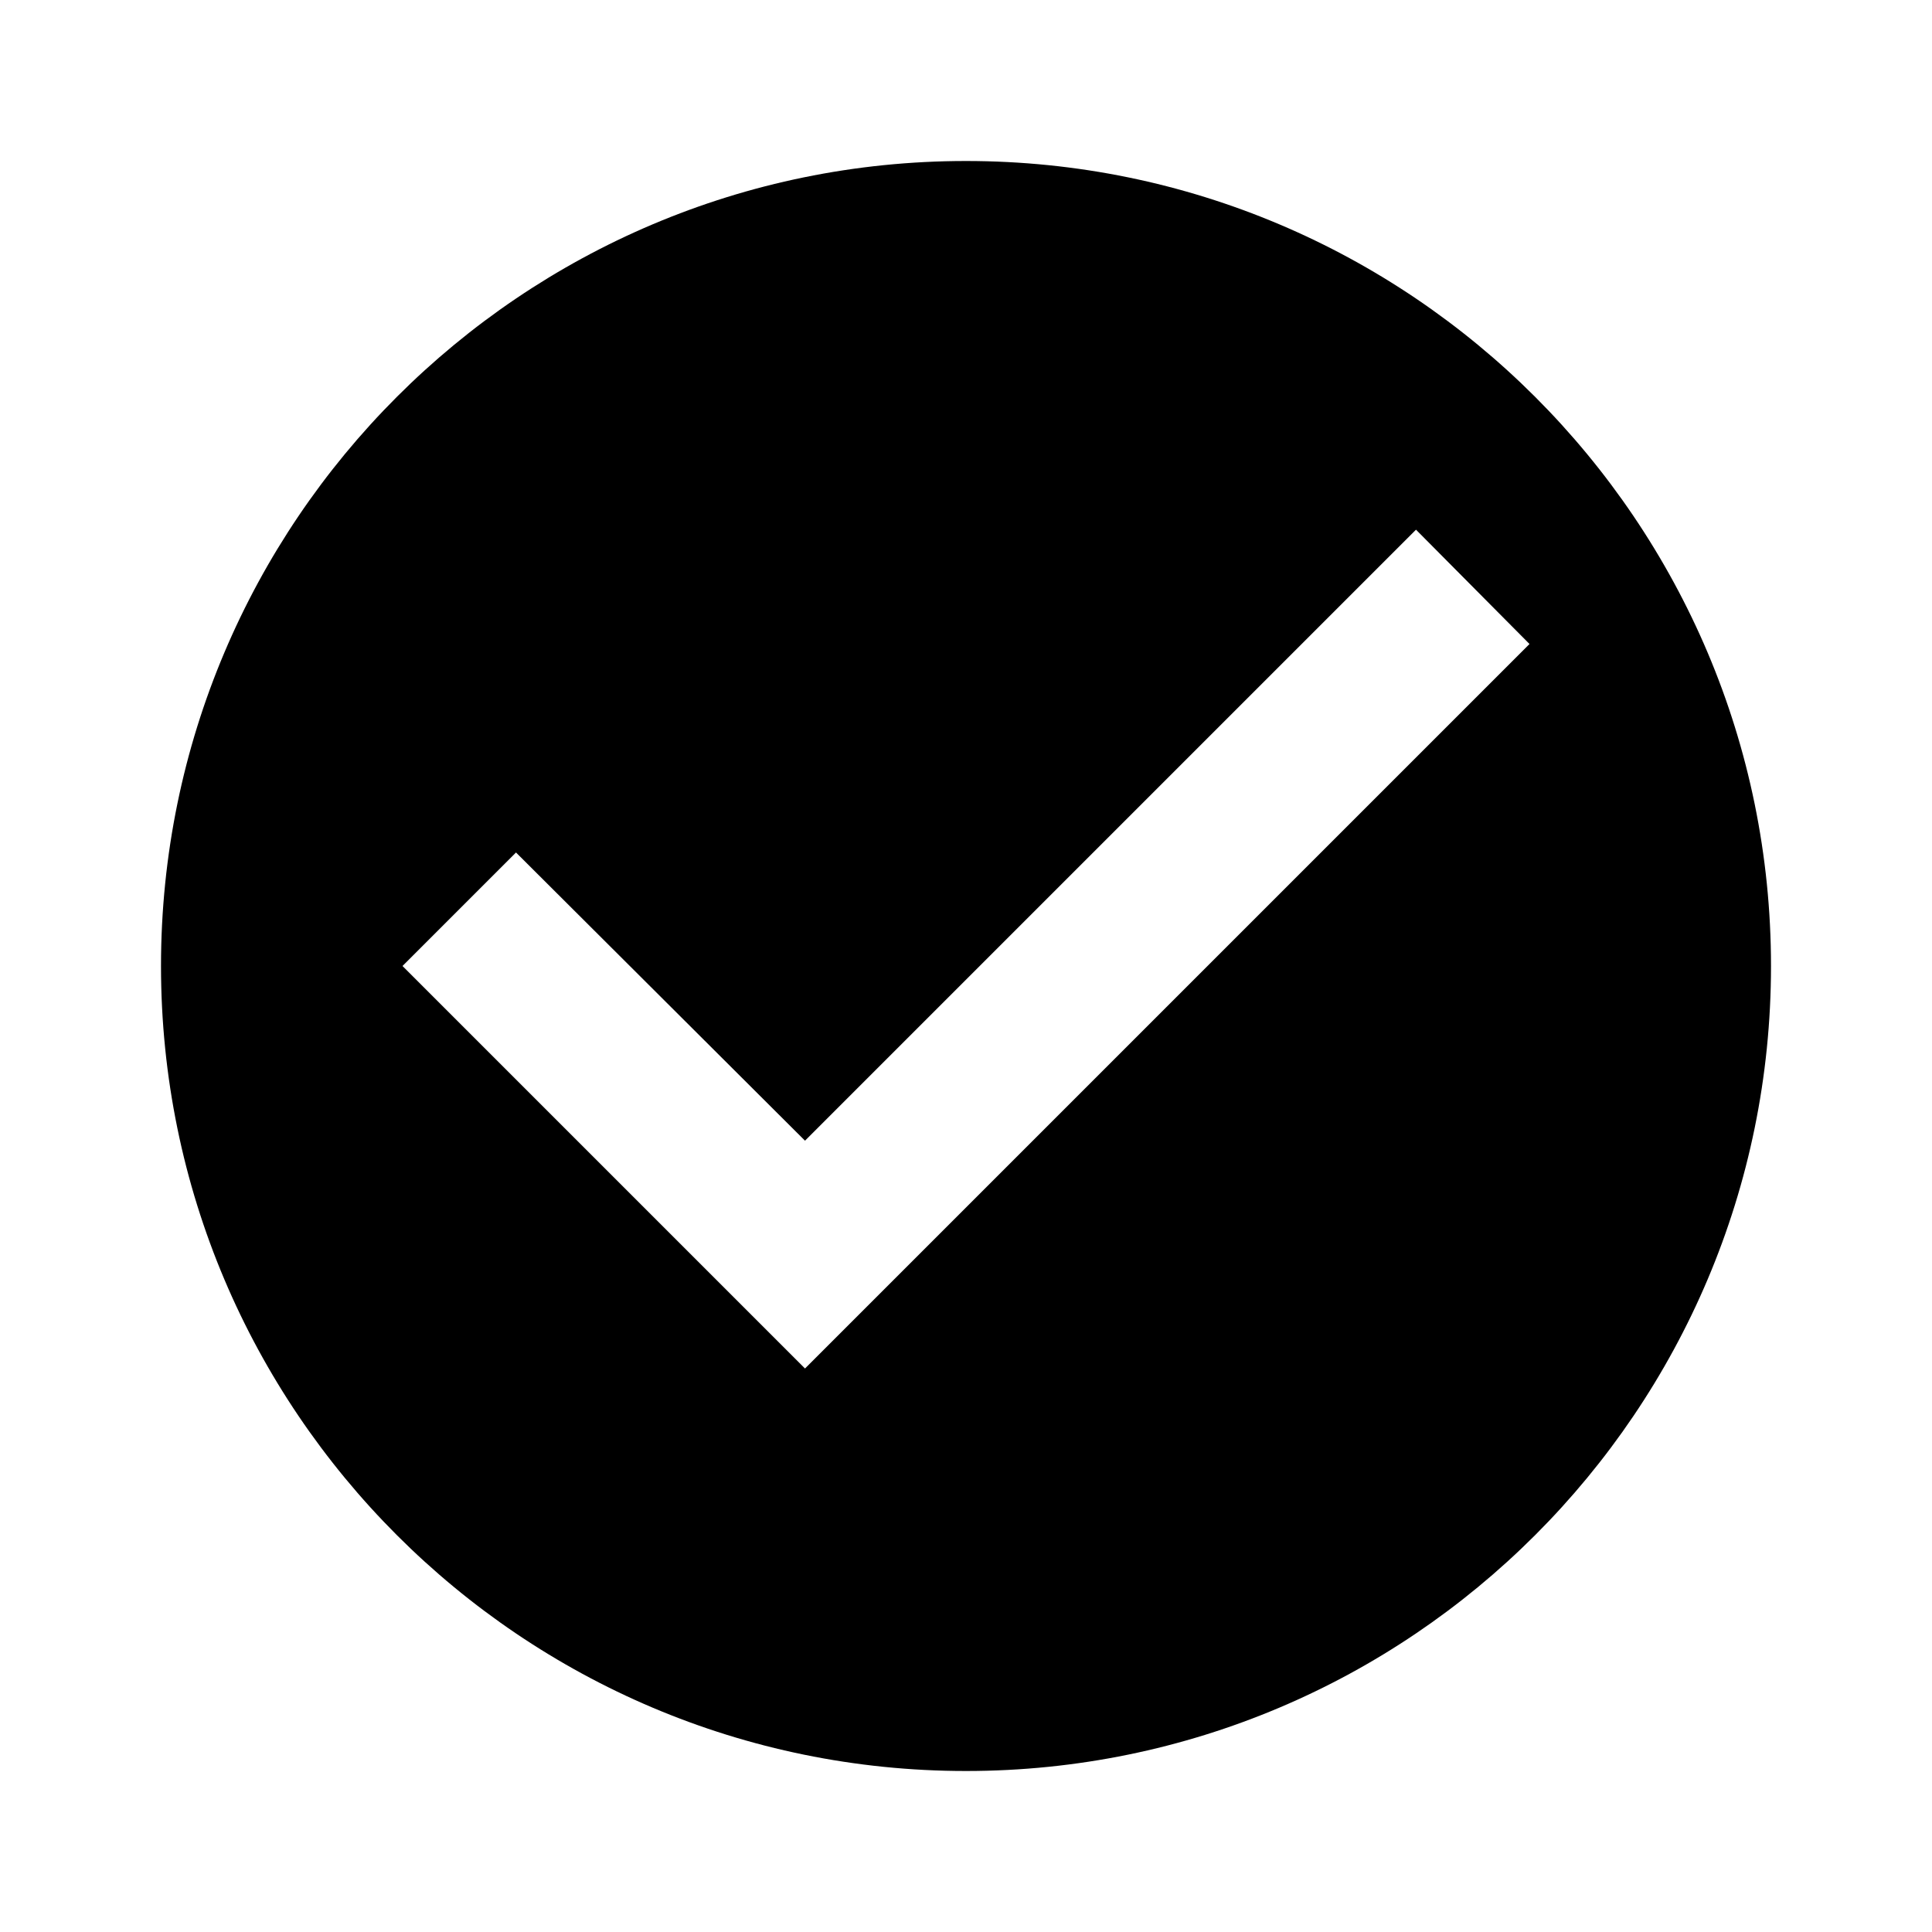
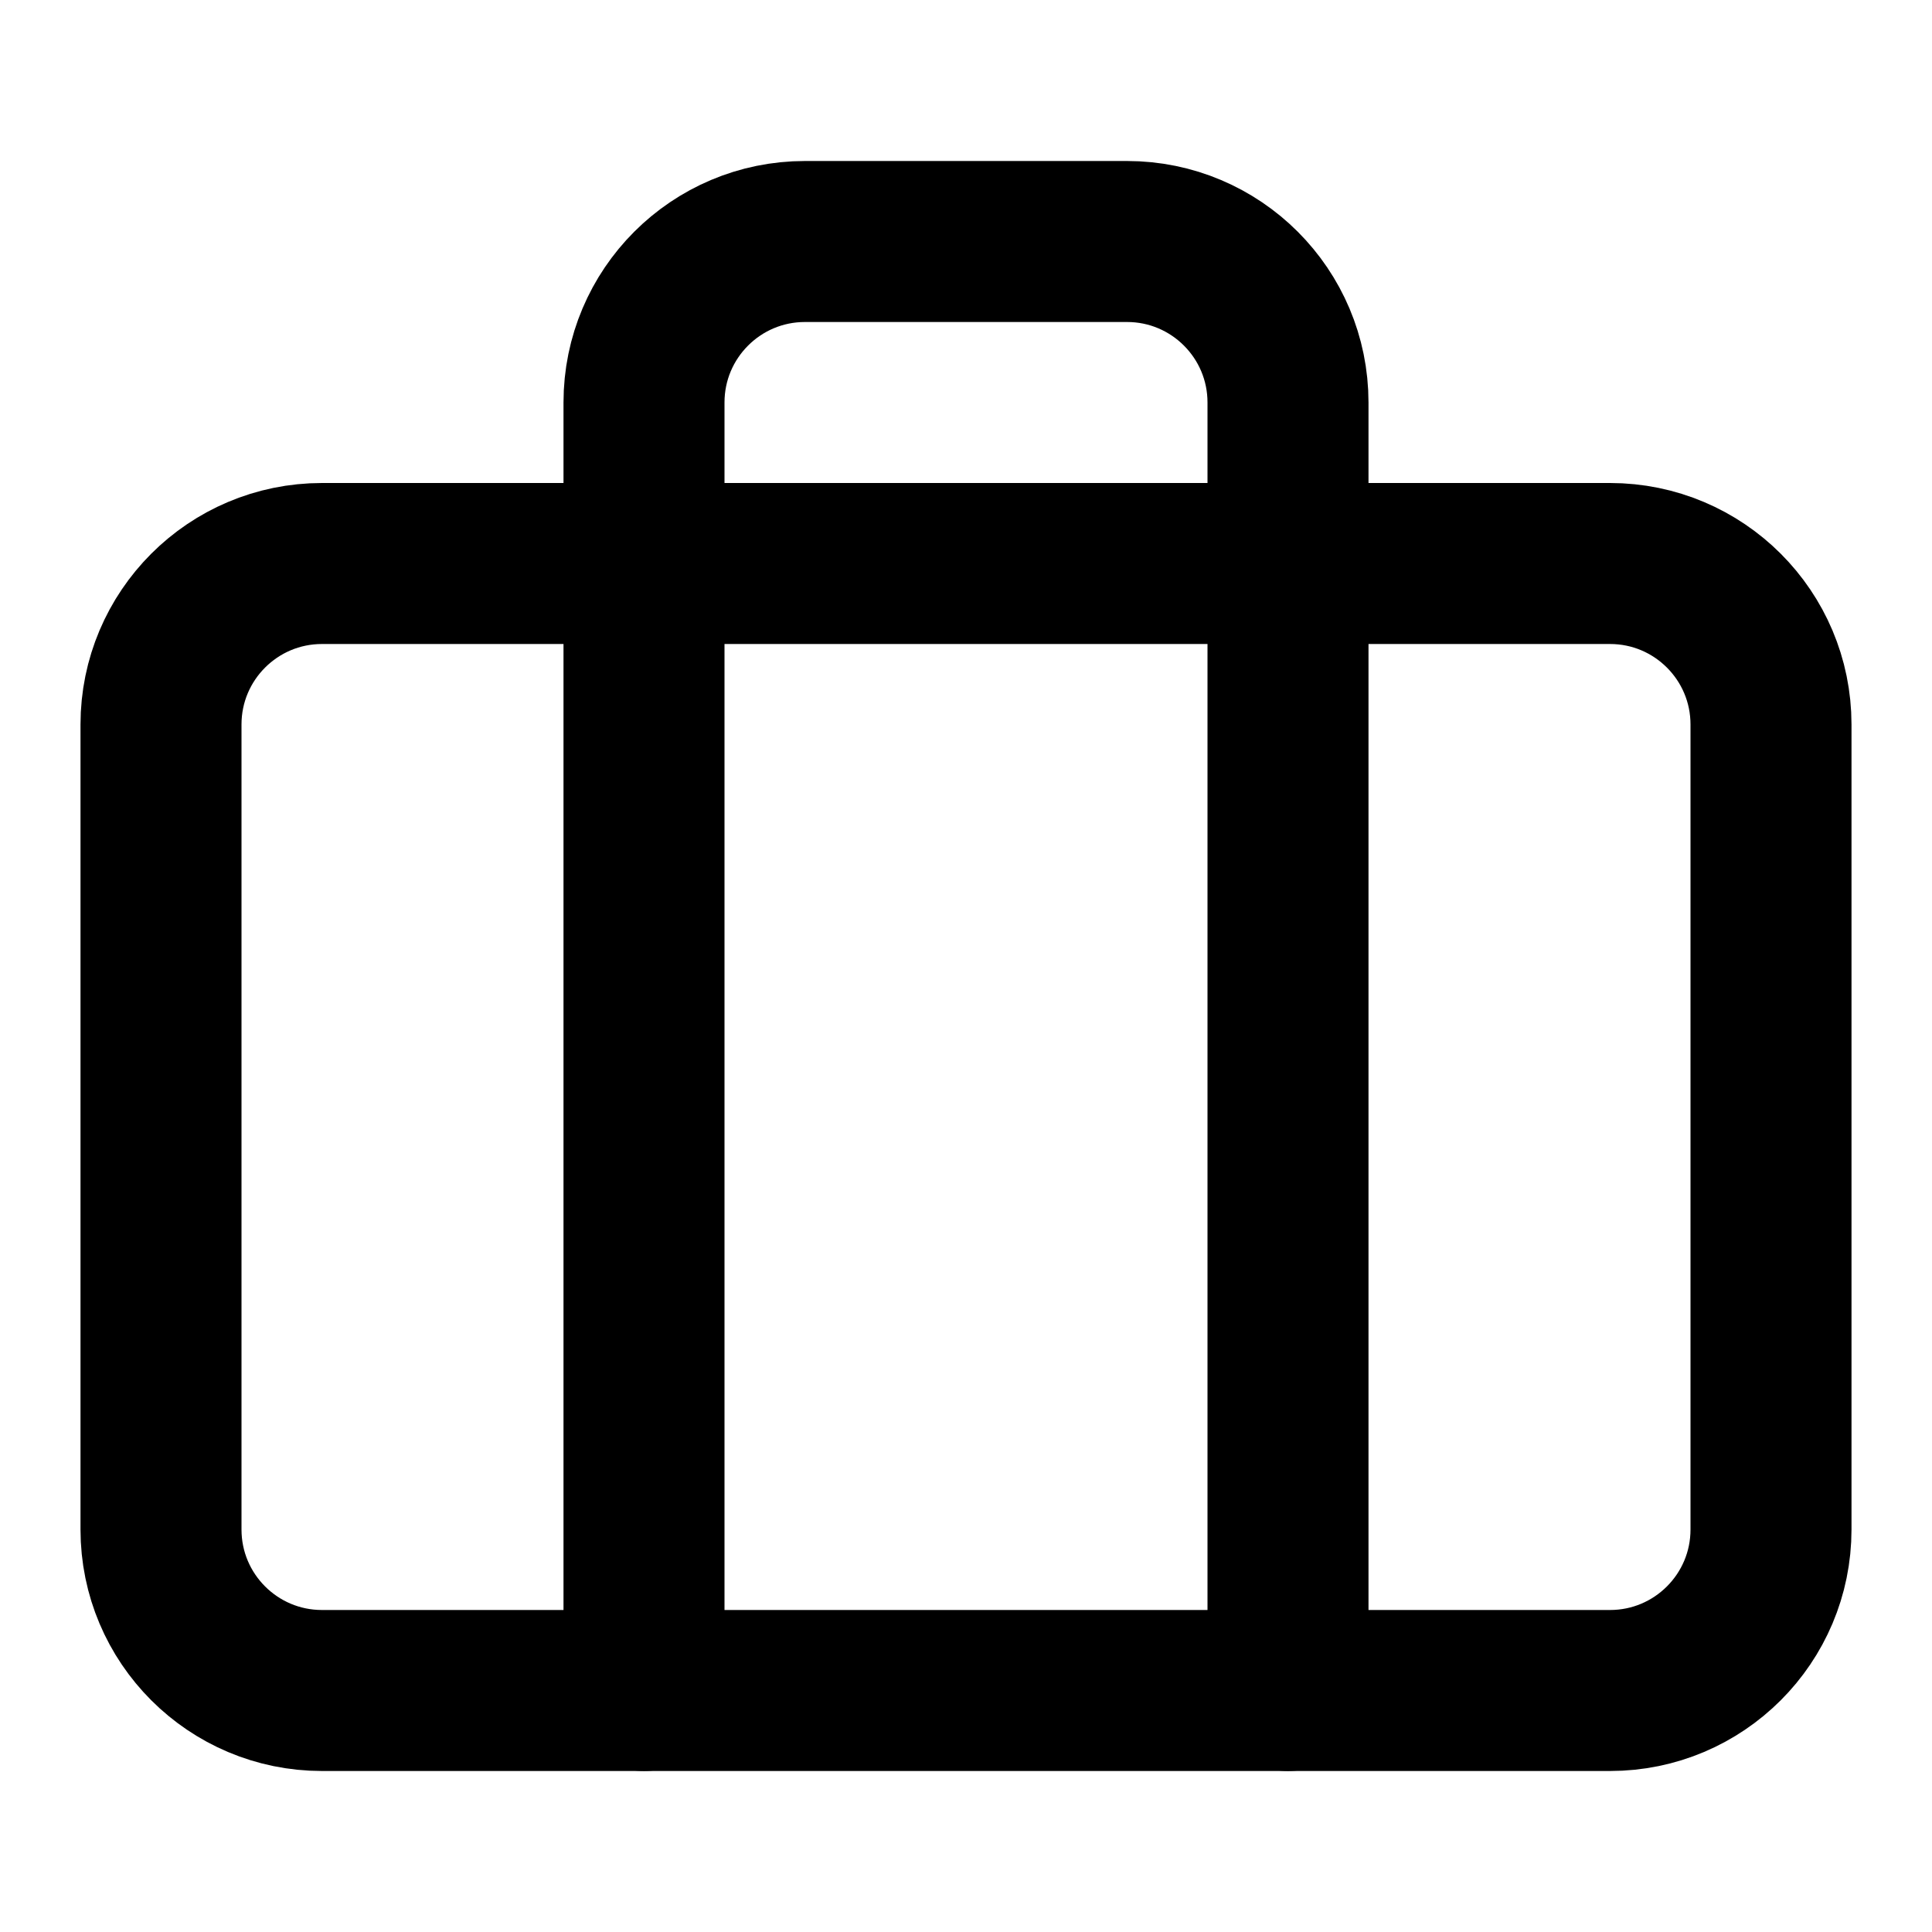
- <svg xmlns="http://www.w3.org/2000/svg" viewBox="0 0 24 24" fill="currentColor">
-   <path d="M12 2C6.48 2 2 6.48 2 12s4.48 10 10 10 10-4.48 10-10S17.52 2 12 2zm-2 15l-5-5 1.41-1.41L10 14.17l7.59-7.59L19 8l-9 9z" />
+ <svg xmlns="http://www.w3.org/2000/svg" viewBox="0 0 24 24" fill="none" stroke="currentColor" stroke-width="2" stroke-linecap="round" stroke-linejoin="round">
+   <rect x="2" y="7" width="20" height="14" rx="2" ry="2" />
+   <path d="M16 21V5a2 2 0 0 0-2-2h-4a2 2 0 0 0-2 2v16" />
</svg>
